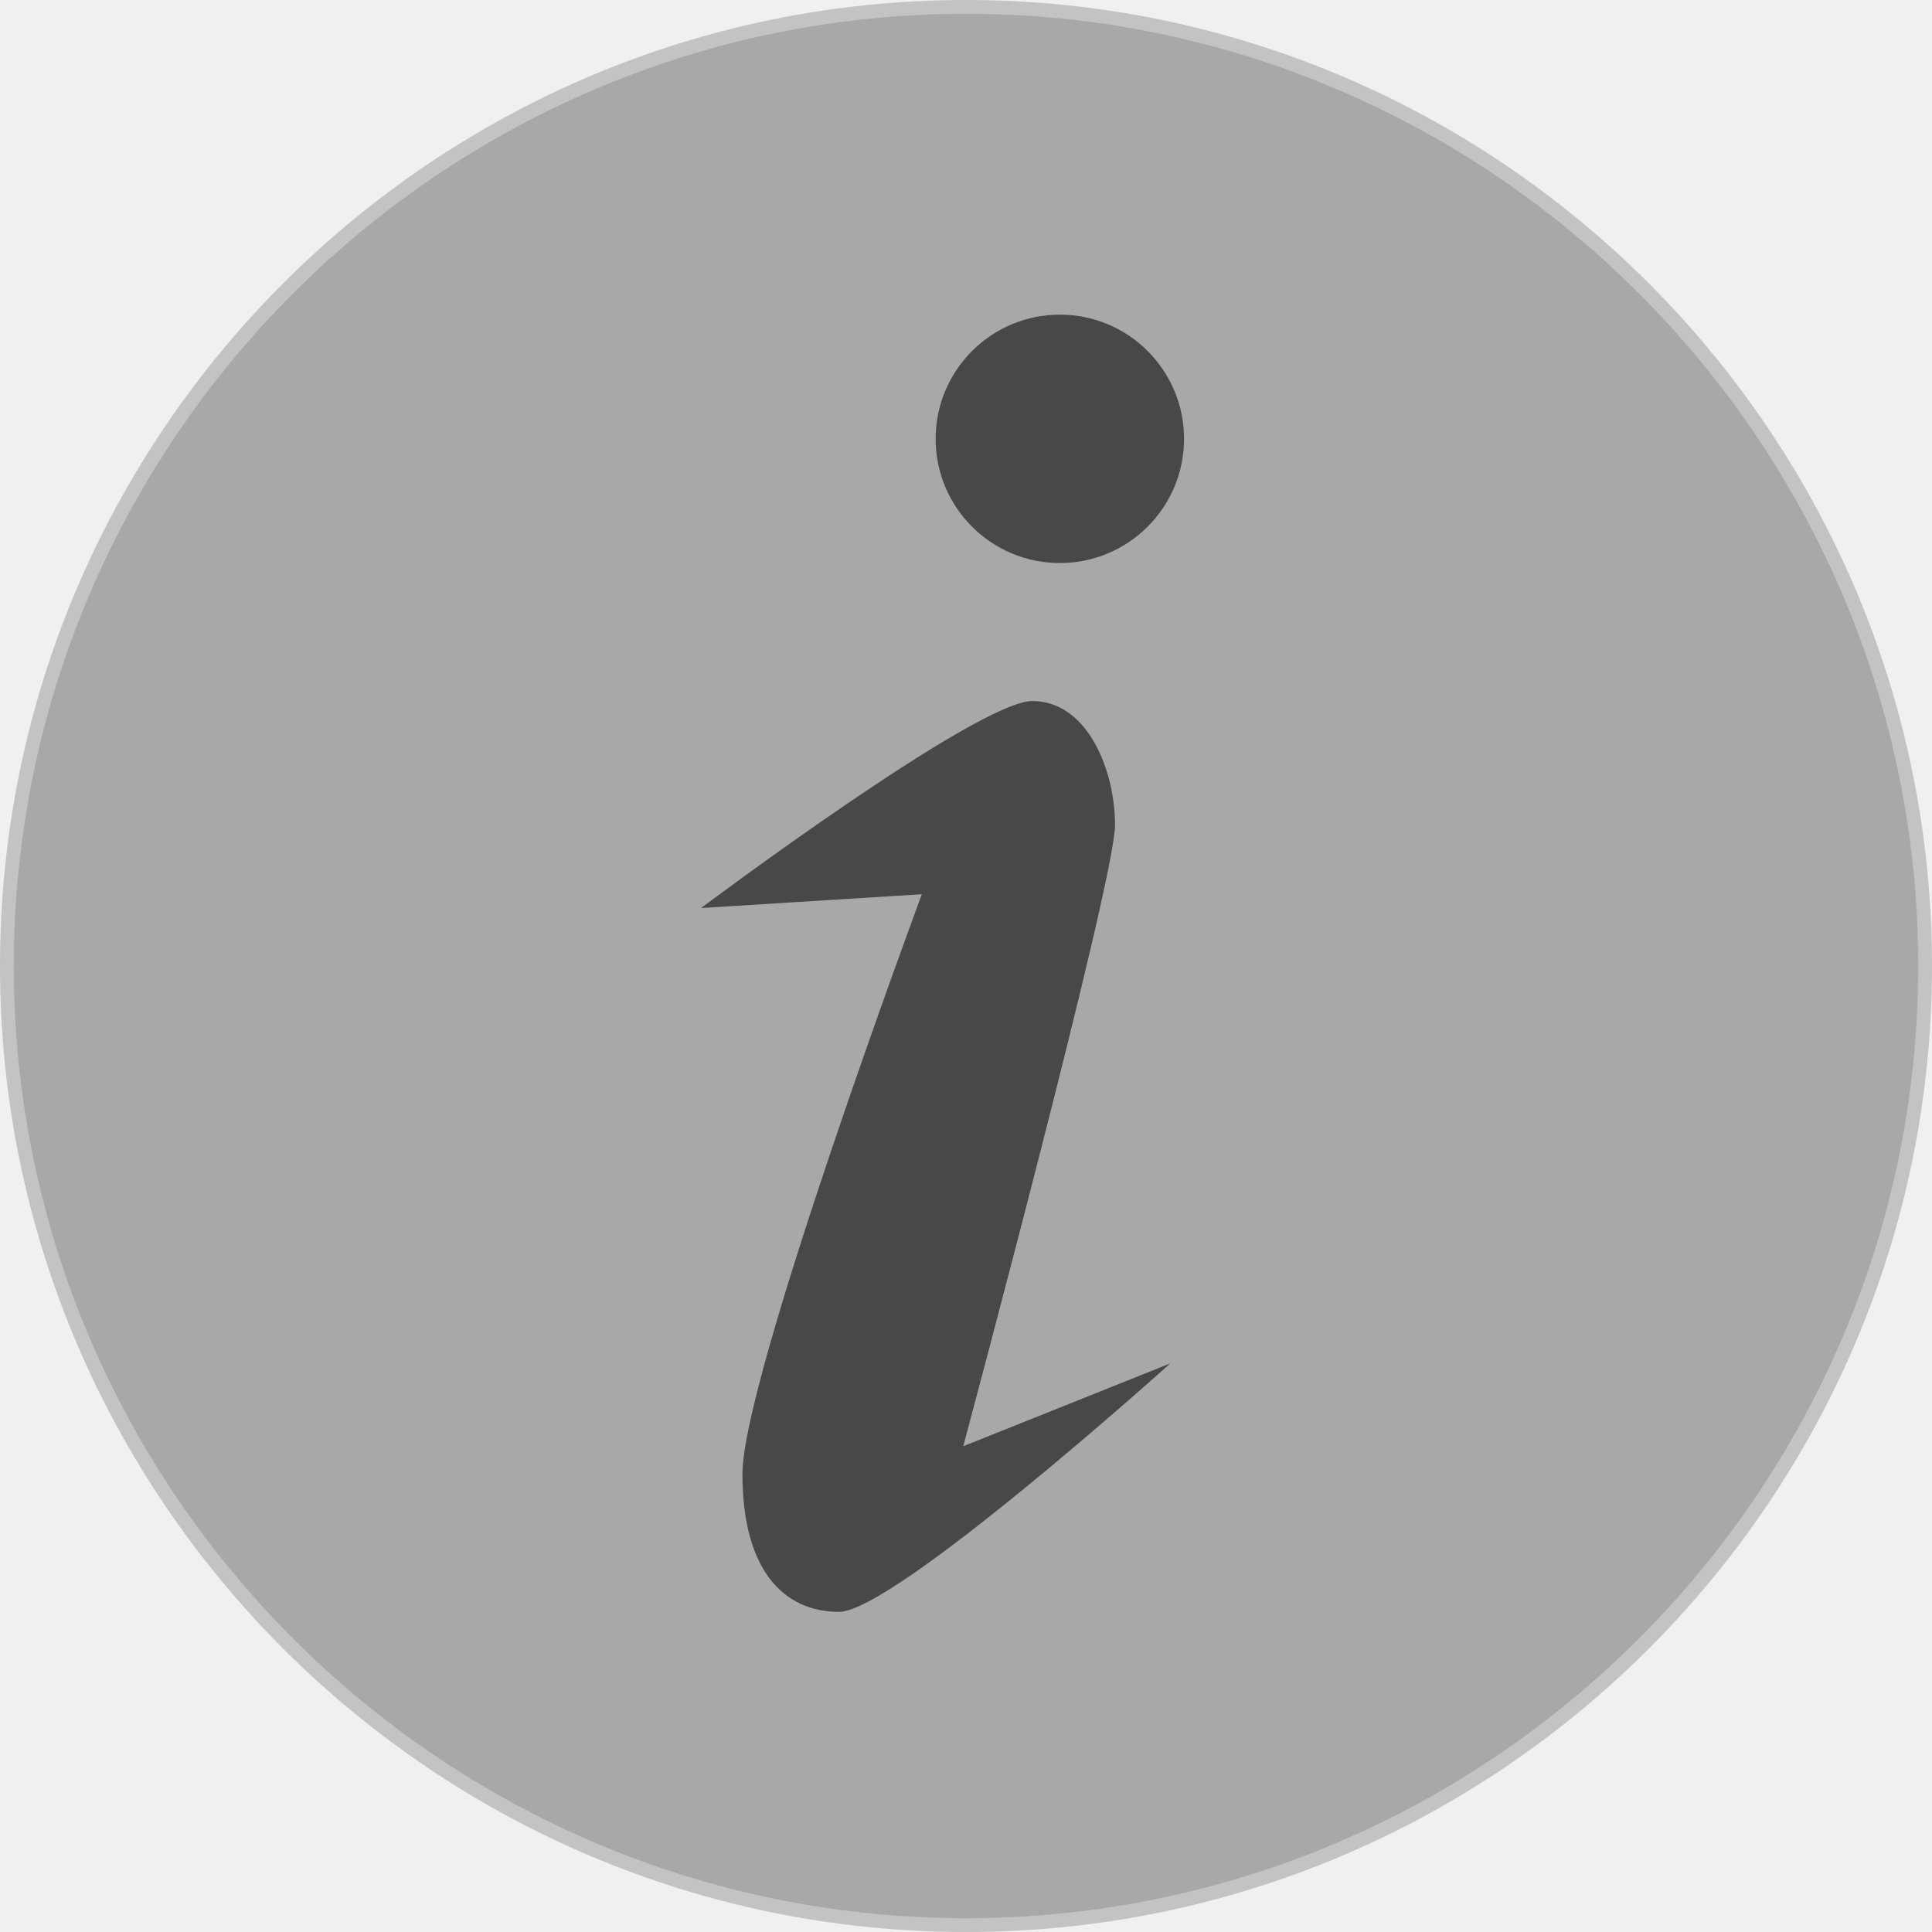
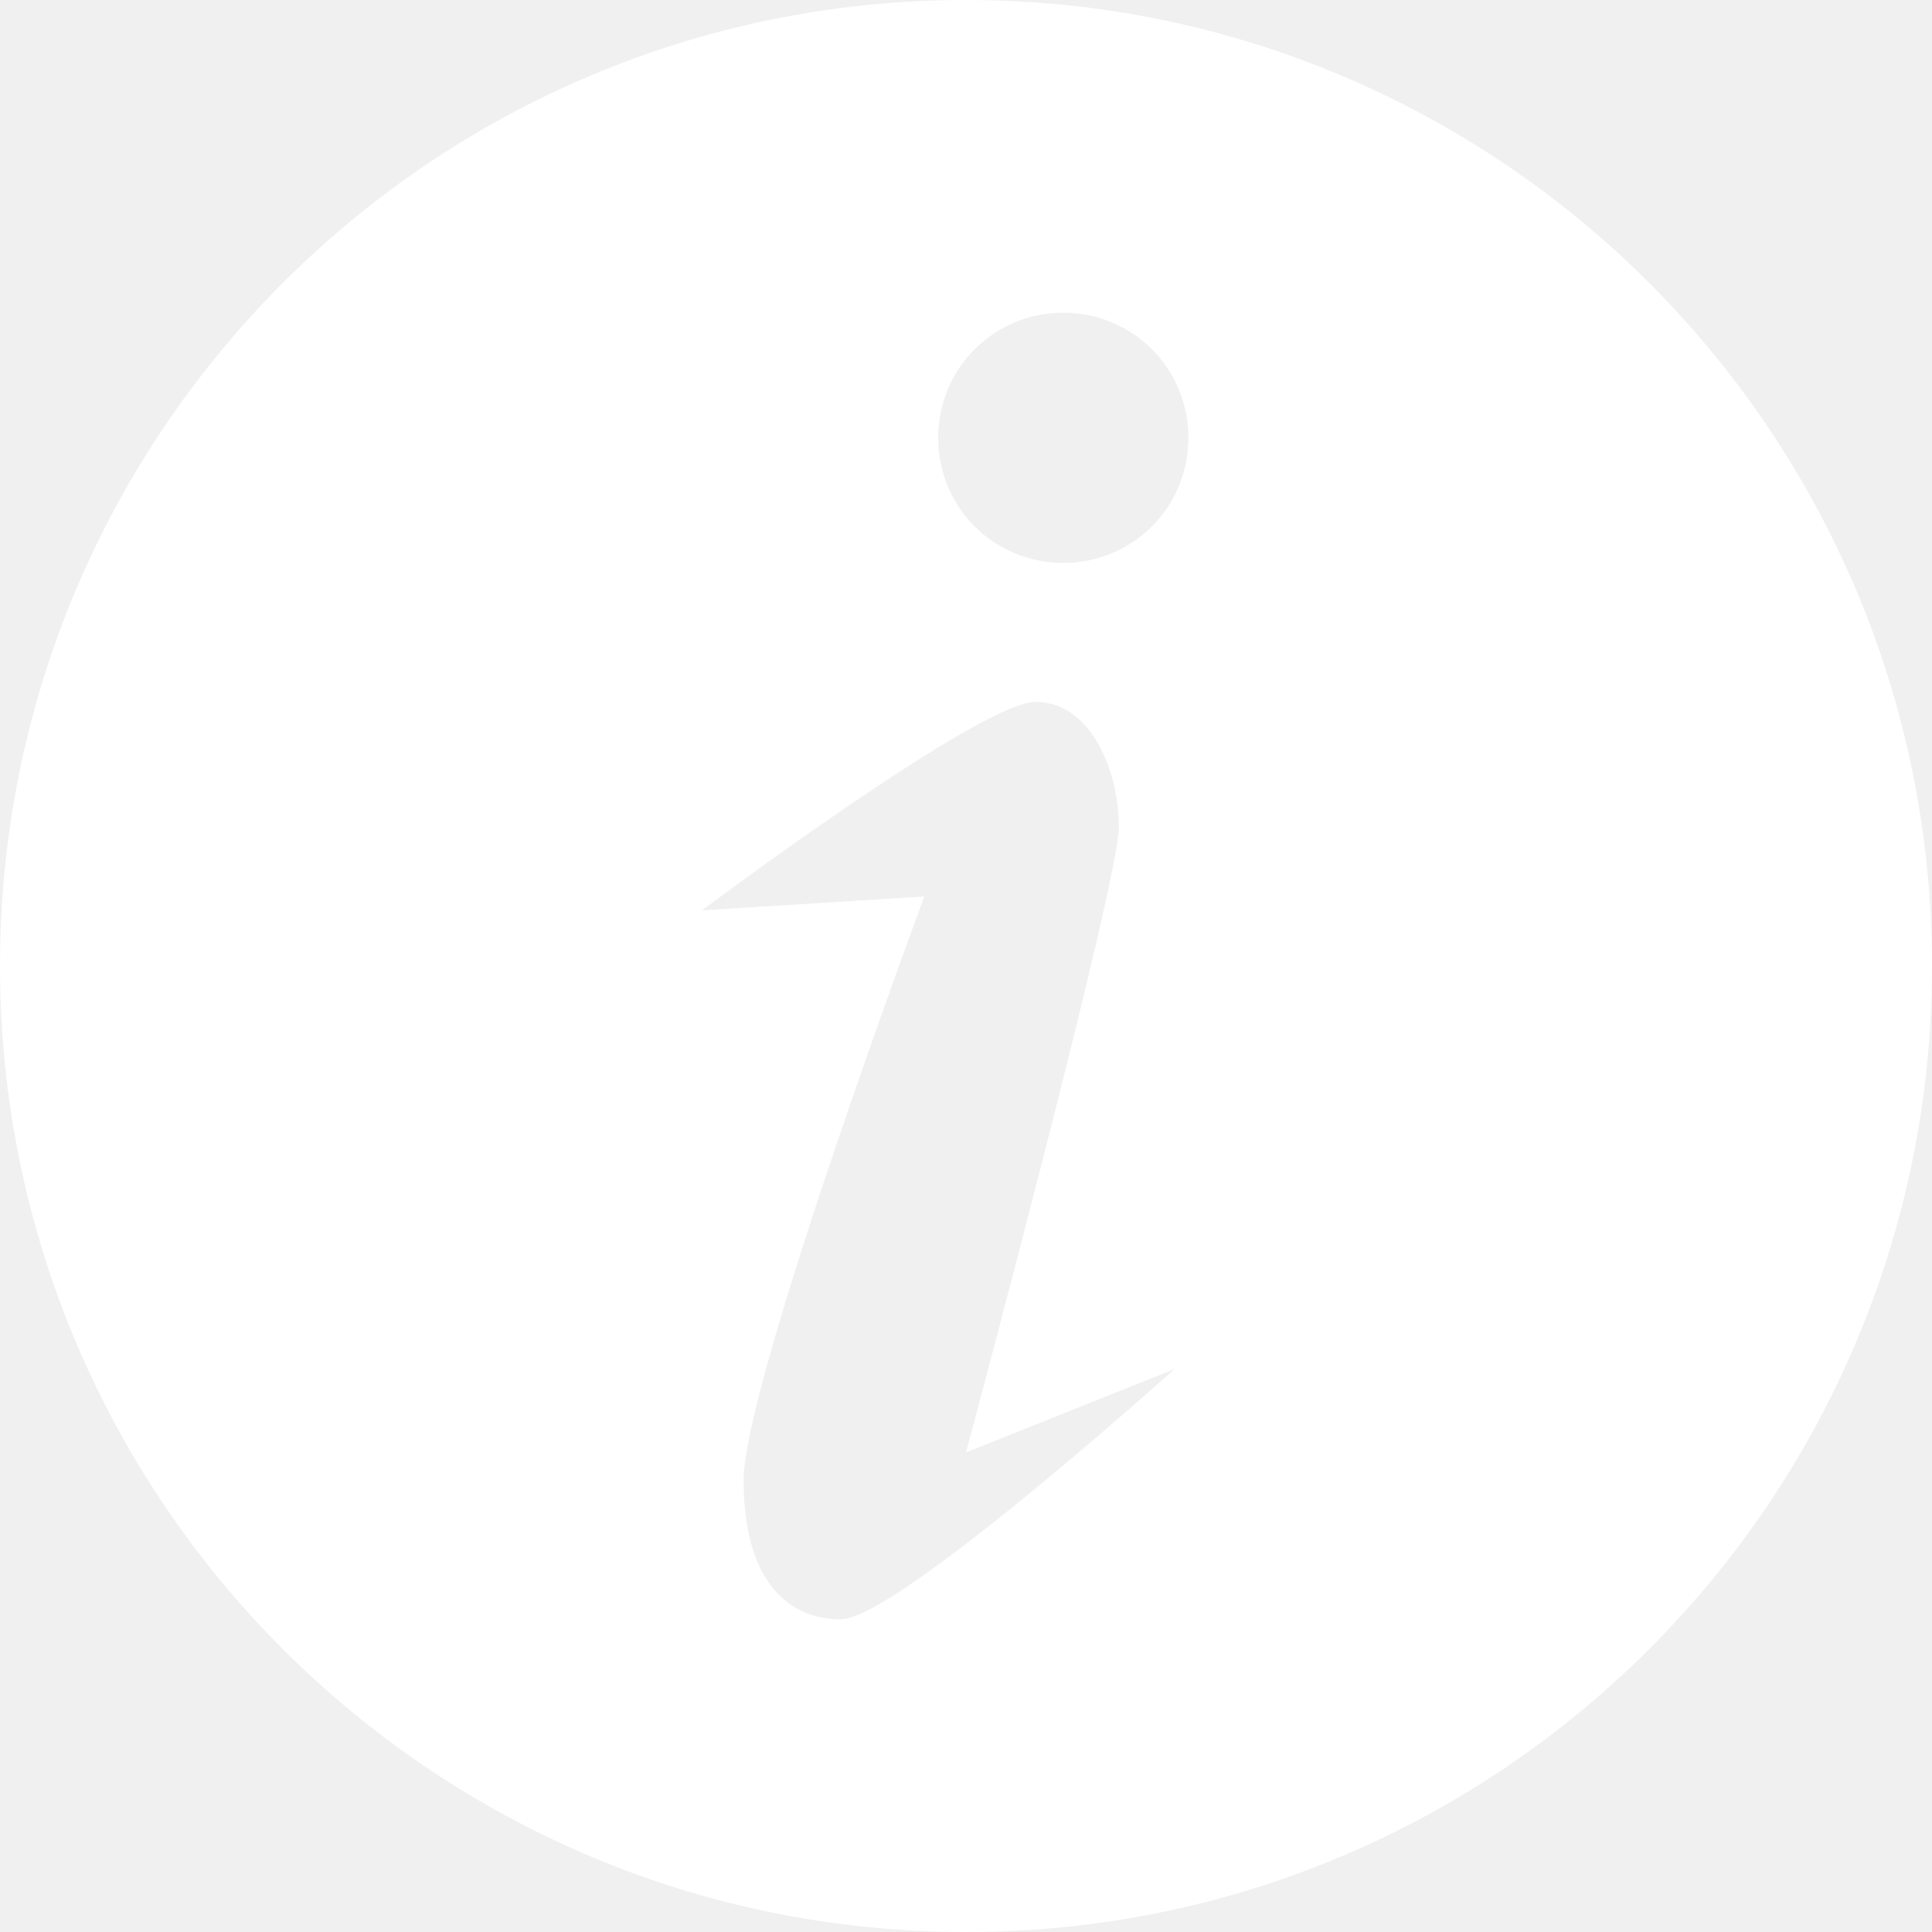
- <svg xmlns="http://www.w3.org/2000/svg" viewBox="0 0 140 140">
+ <svg xmlns="http://www.w3.org/2000/svg" viewBox="0 0 139 139">
  <defs>
-     <style>
-       .b {
-         fill: #c3c3c3;
-       }
-       .c {
-         fill: #969696;
-         opacity: .8;
-       }
-       .d {
-         fill: #484848;
-       }
-     </style>
+     <style>.b{fill:white;}</style>
  </defs>
-   <circle class="c" cx="70" cy="70" r="69.5" />
-   <path class="b" d="M70,140C31.4,140,0,108.6,0,70S31.4,0,70,0s70,31.4,70,70-31.4,70-70,70ZM70,1C32,1,1,32,1,70s31,69,69,69,69-31,69-69S108,1,70,1Z" />
-   <circle class="d" cx="76.8" cy="31.8" r="9" />
-   <path class="d" d="M84.8,98.8l-15,6s11-41,11-45-2-9-6-9-24,15-24,15l16-1s-13,35-13,42,3,10,7,10,24-18,24-18Z" />
+   <path class="b" d="M69.5,0C31.1,0,0,31.1,0,69.5s31.1,69.5,69.5,69.5,69.5-31.1,69.5-69.5S107.9,0,69.5,0ZM60.5,116.5c-4,0-7-3-7-10s13-42,13-42l-16,1s20-15,24-15,6,5,6,9-11,45-11,45l15-6s-20,18-24,18ZM76.5,40.5c-5,0-9-4-9-9s4-9,9-9,9,4,9,9-4,9-9,9Z" />
</svg>
